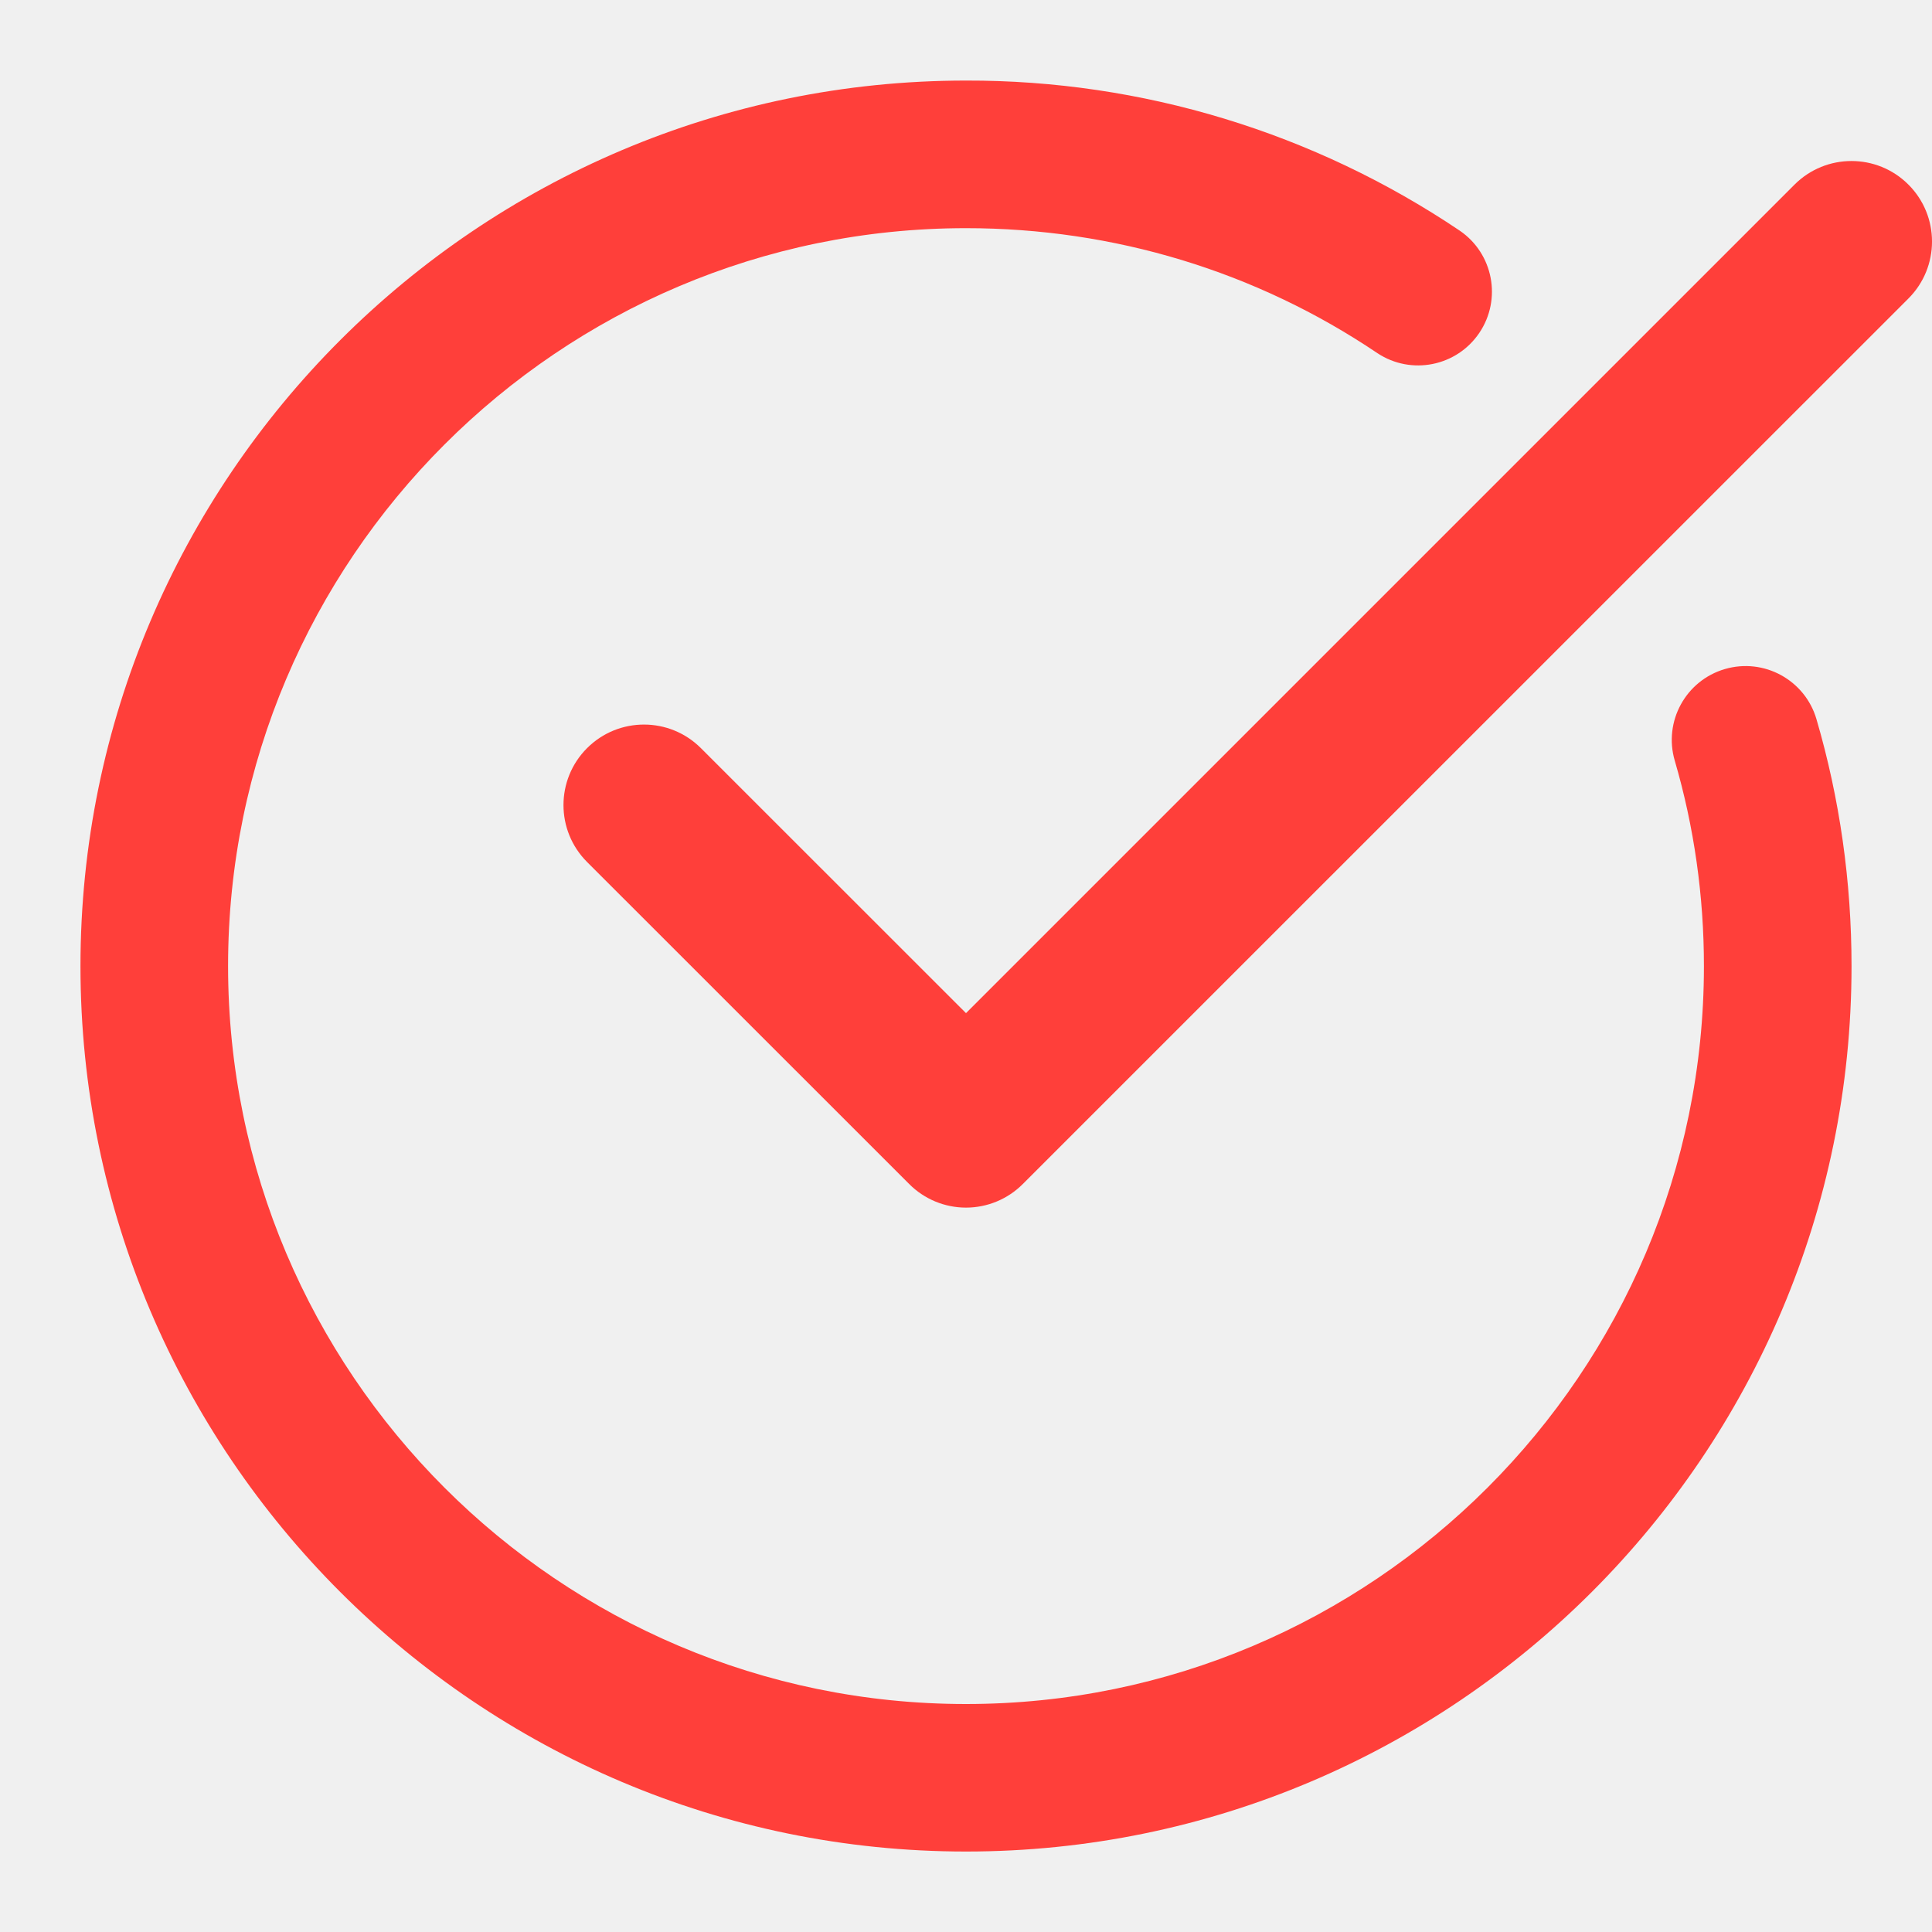
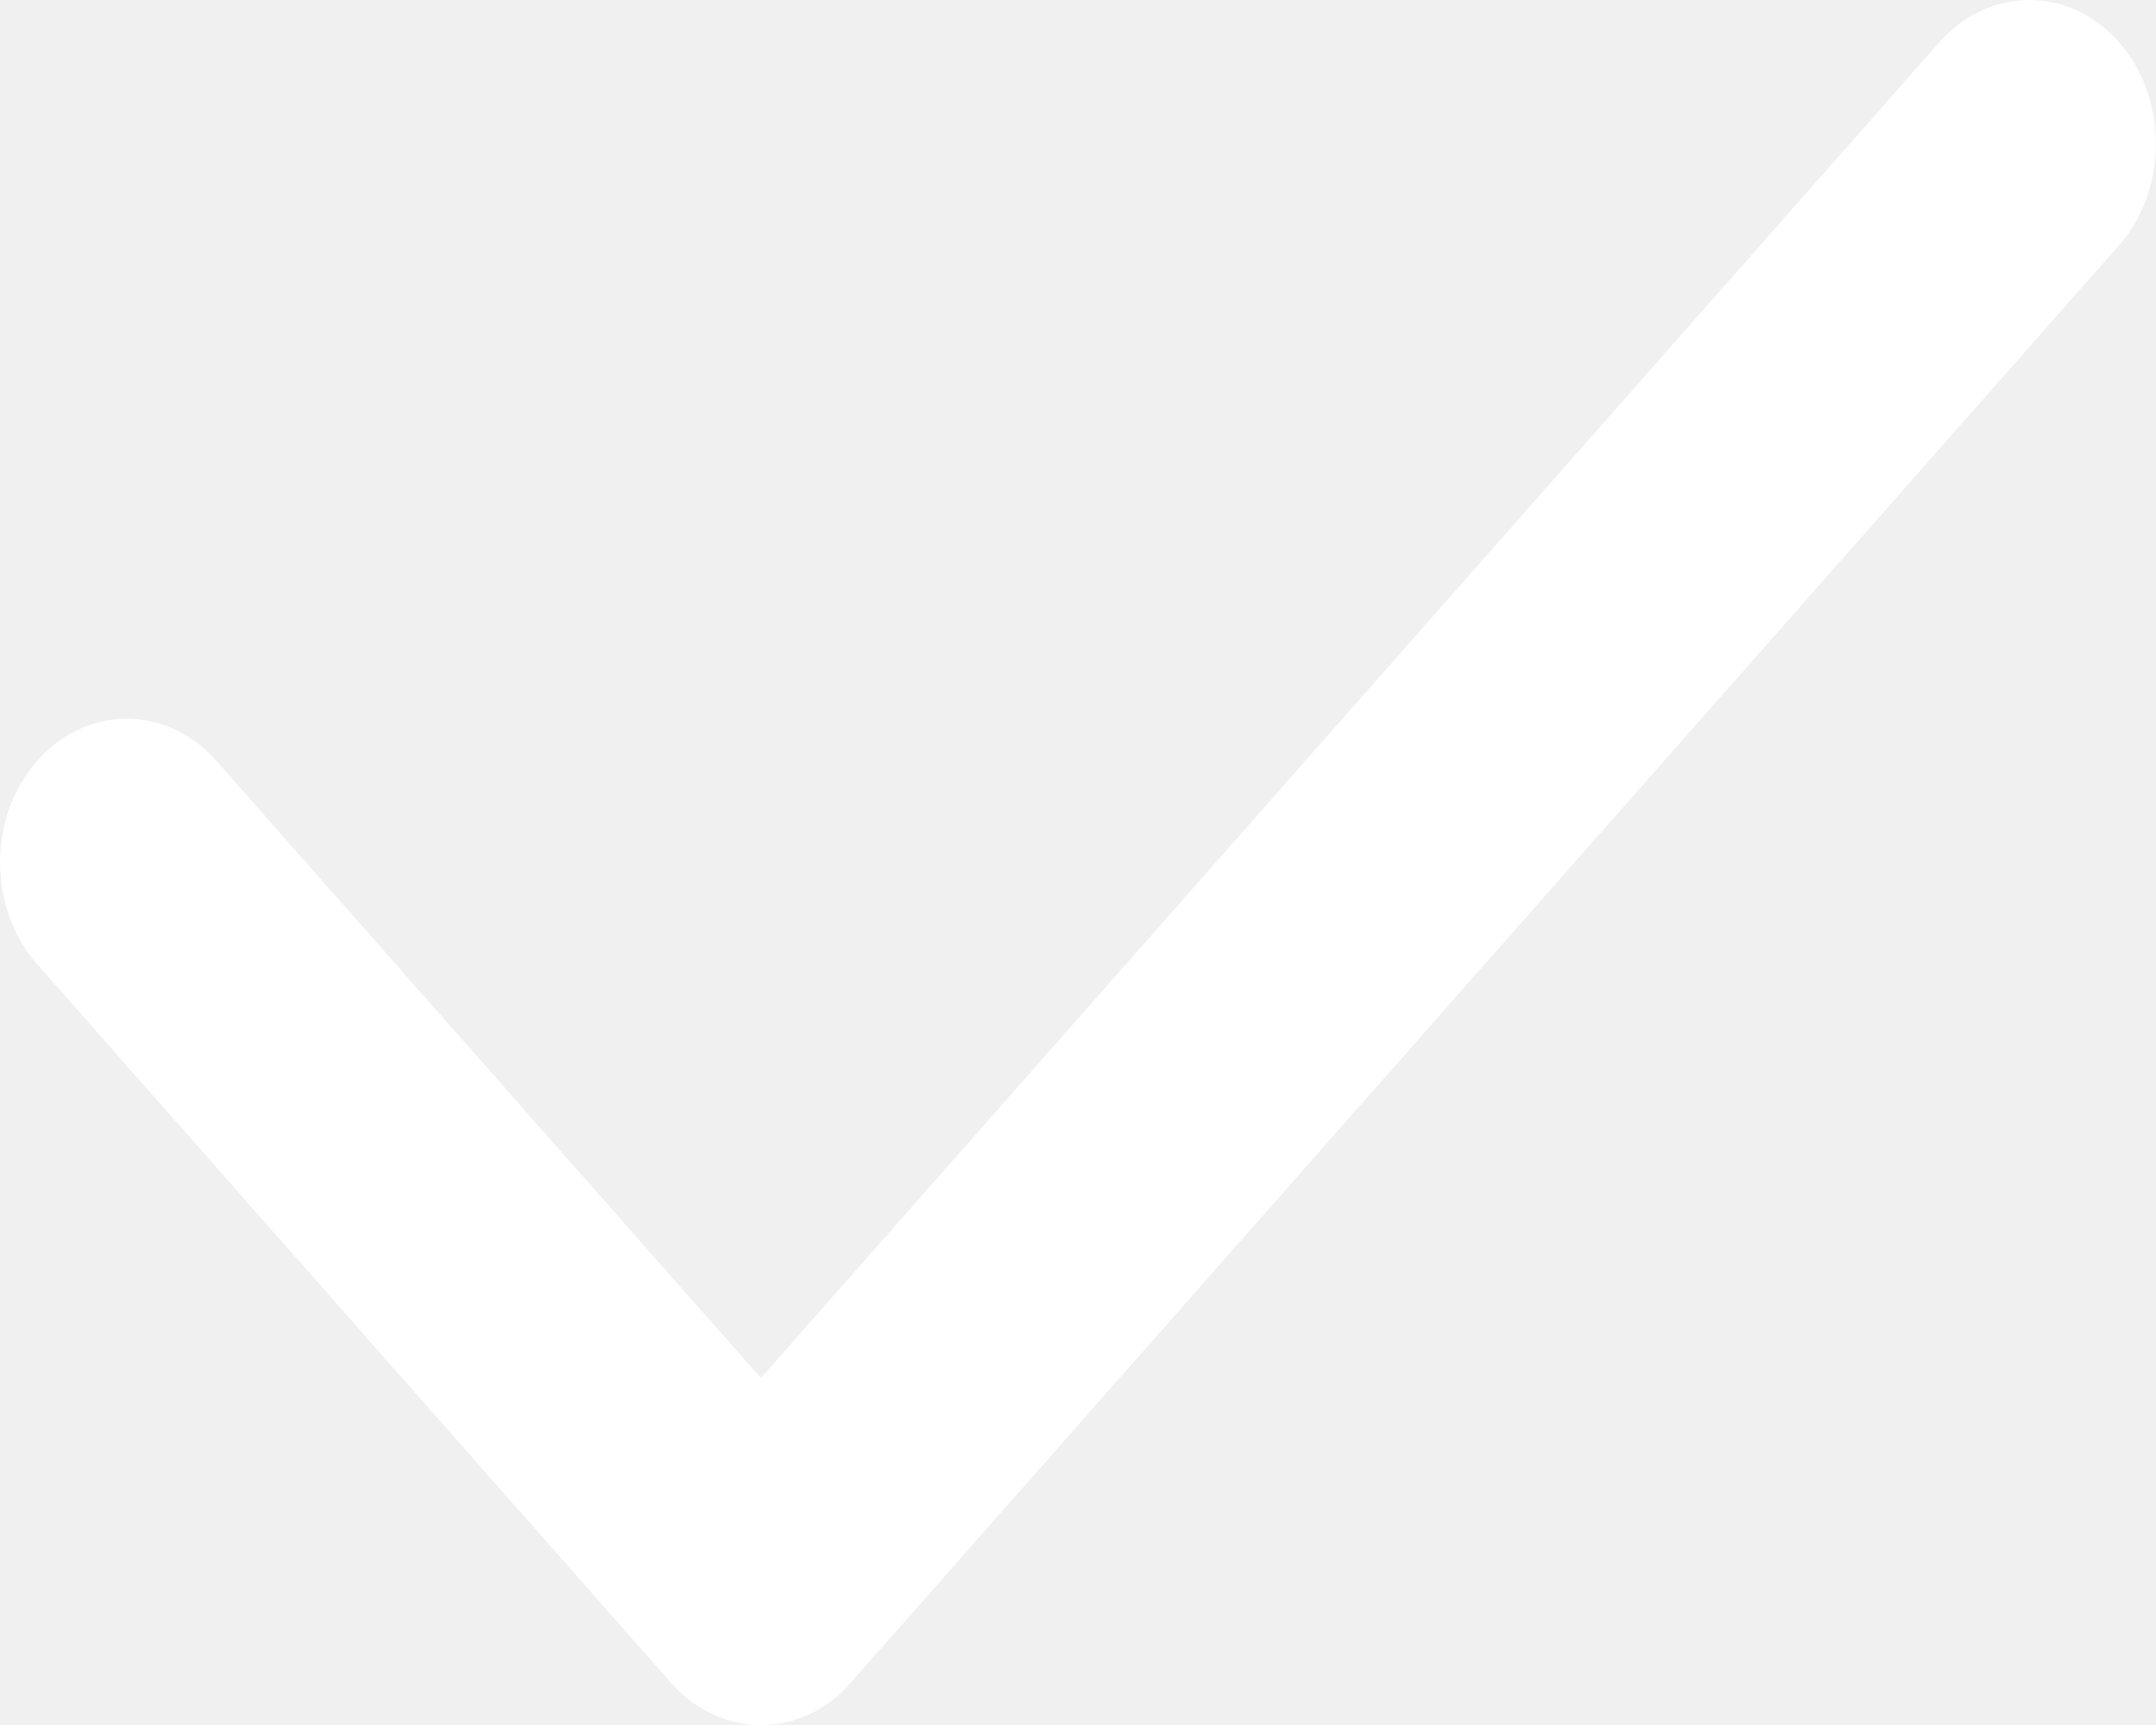
- <svg xmlns="http://www.w3.org/2000/svg" width="20" height="20" fill="none">
-   <path d="M10 19.167c5.054 0 9.167-4.112 9.167-9.166 0-.873-.122-1.733-.363-2.556a.763.763 0 1 0-1.467.429c.2.684.302 1.4.302 2.127 0 4.212-3.427 7.639-7.64 7.639-4.211 0-7.638-3.427-7.638-7.64 0-4.211 3.427-7.638 7.639-7.638 1.53 0 3.003.447 4.259 1.294a.764.764 0 0 0 .854-1.267A9.11 9.11 0 0 0 10 .834C4.946.834.833 4.946.833 10.001c0 5.054 4.113 9.166 9.167 9.166Z" fill="#FF3F3A" />
-   <path d="M18.577 1.911 10 10.488 7.256 7.745a.833.833 0 0 0-1.179 1.178l3.334 3.333a.83.83 0 0 0 1.178 0l9.167-9.166a.833.833 0 0 0-1.179-1.179Z" fill="#FF3F3A" />
+ <svg xmlns="http://www.w3.org/2000/svg" width="10" height="8" viewBox="0 0 10 8" fill="none">
+   <path fill-rule="evenodd" clip-rule="evenodd" d="M9.828 0.195C10.057 0.456 10.057 0.878 9.828 1.138L3.945 7.805C3.716 8.065 3.343 8.065 3.113 7.805L0.172 4.471C-0.057 4.211 -0.057 3.789 0.172 3.529C0.402 3.268 0.774 3.268 1.004 3.529L3.529 6.391L8.996 0.195C9.226 -0.065 9.598 -0.065 9.828 0.195Z" fill="white" />
</svg>
